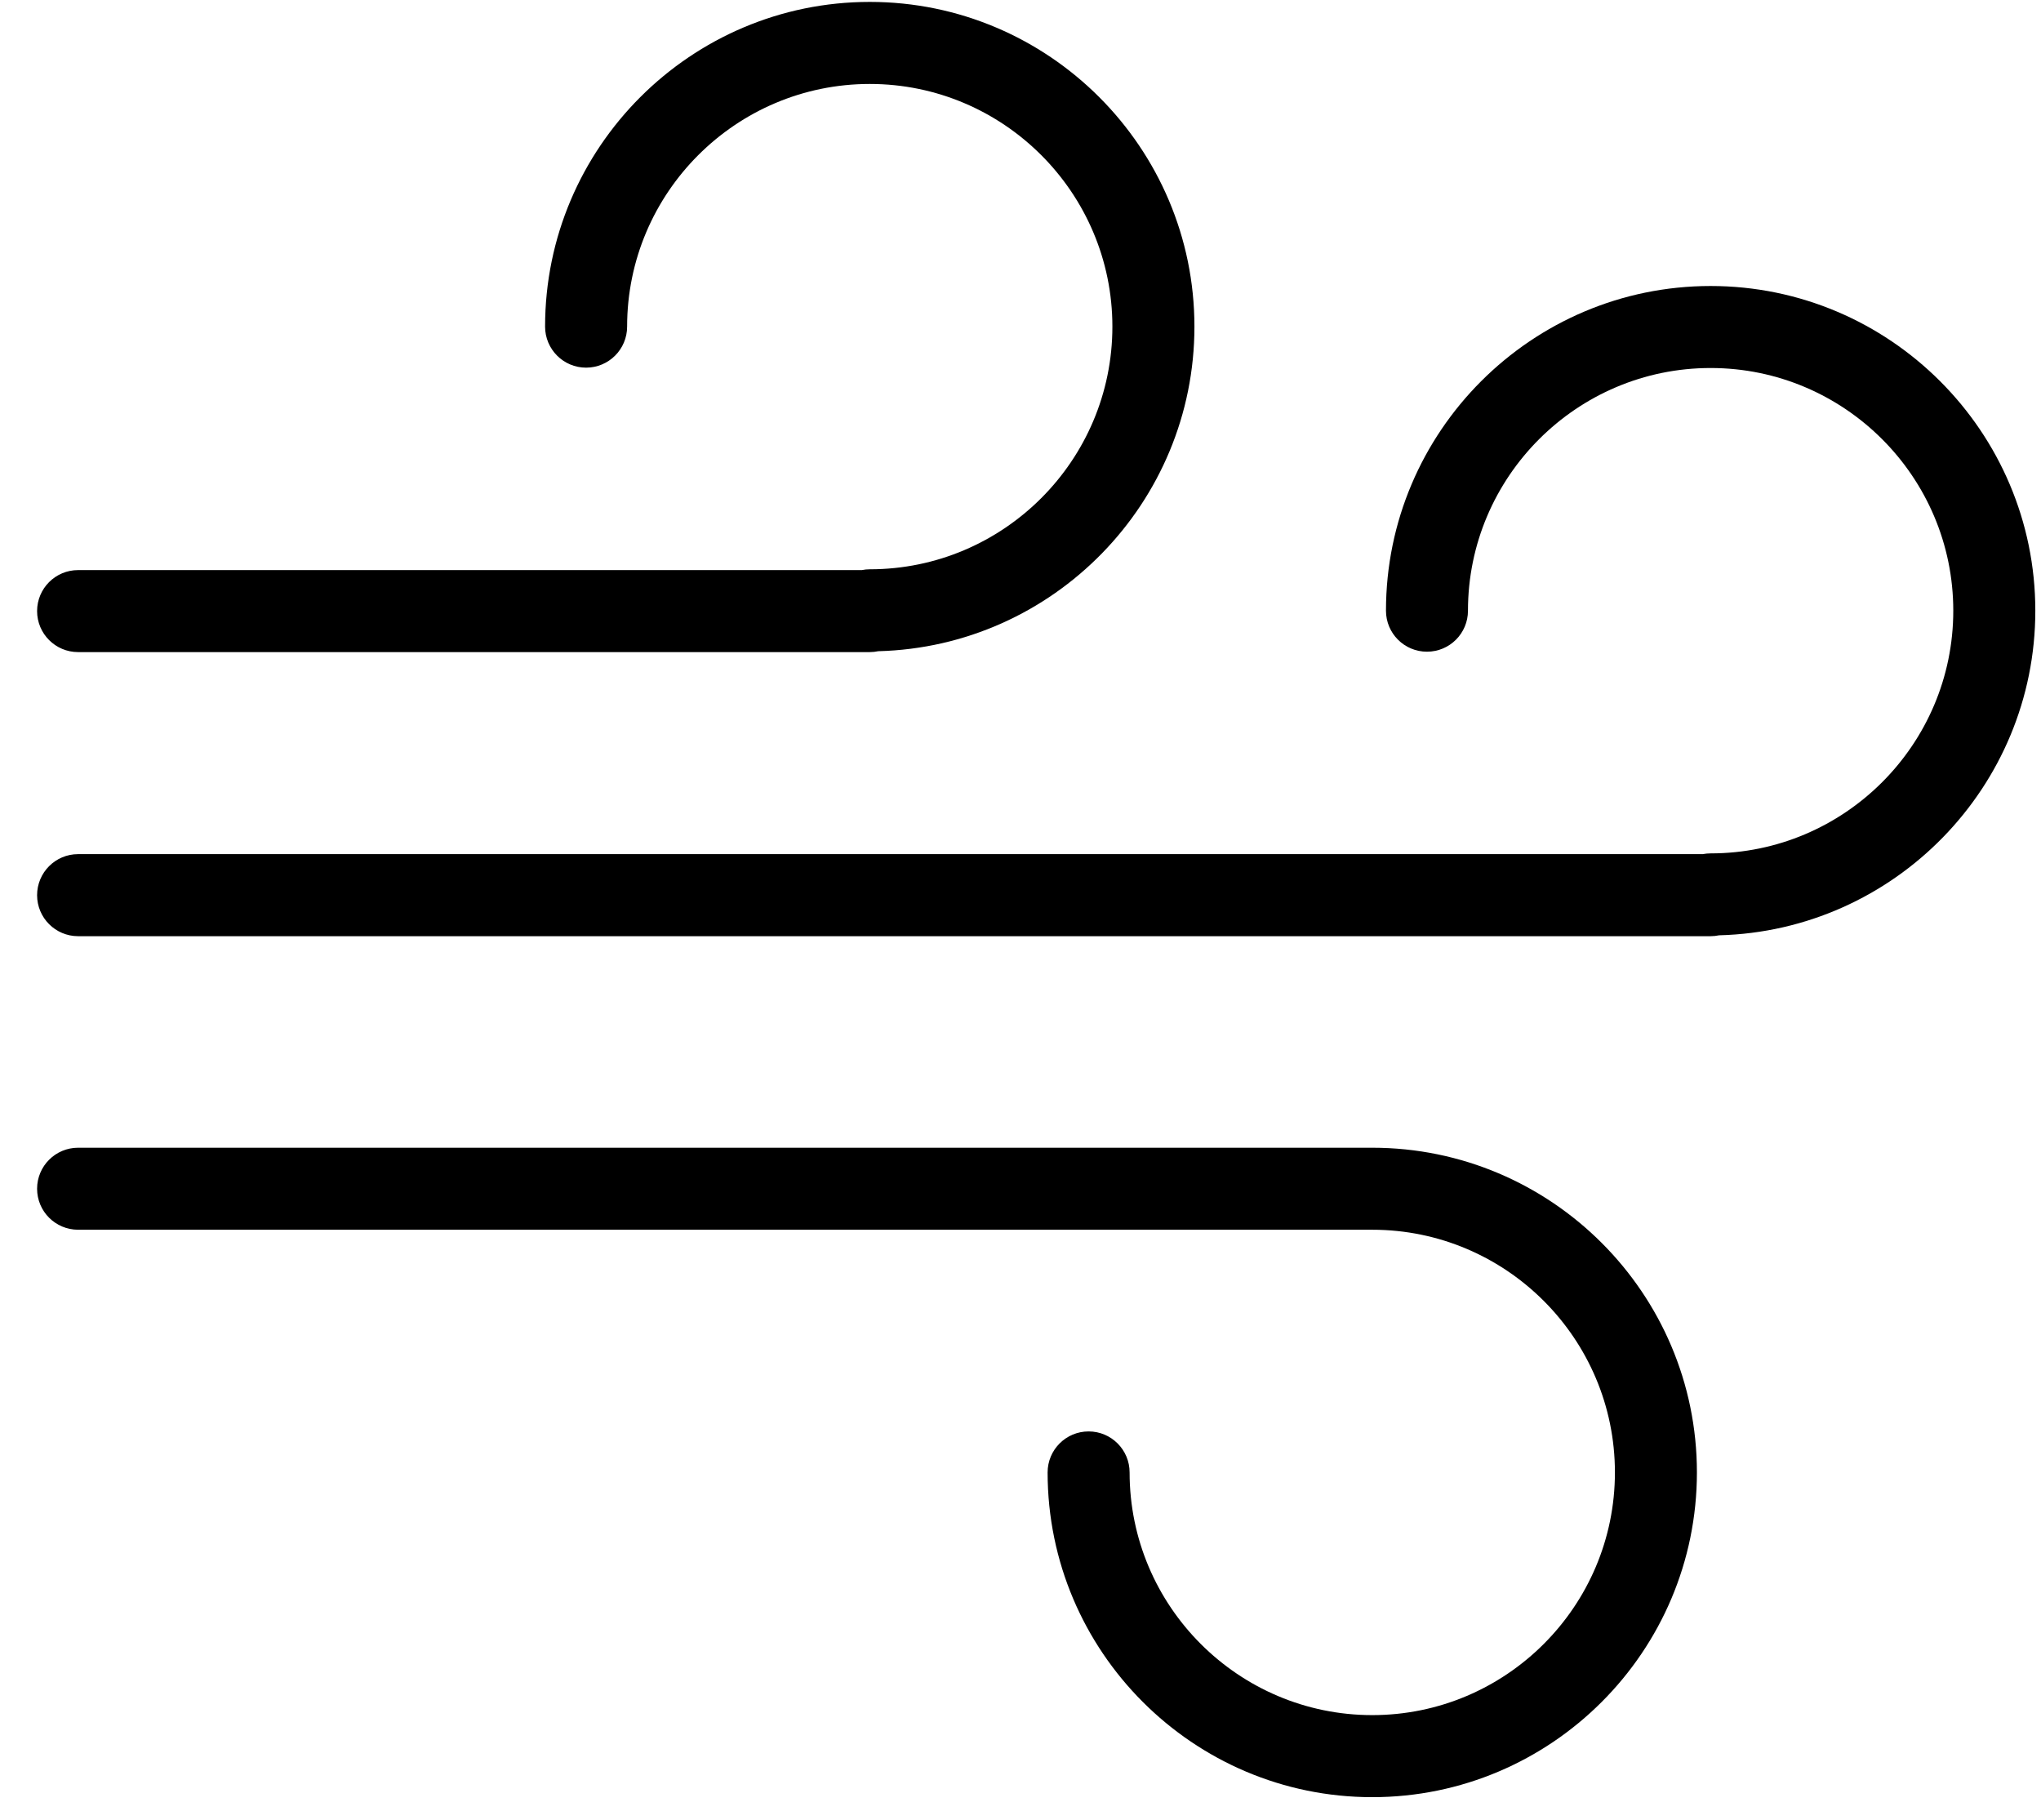
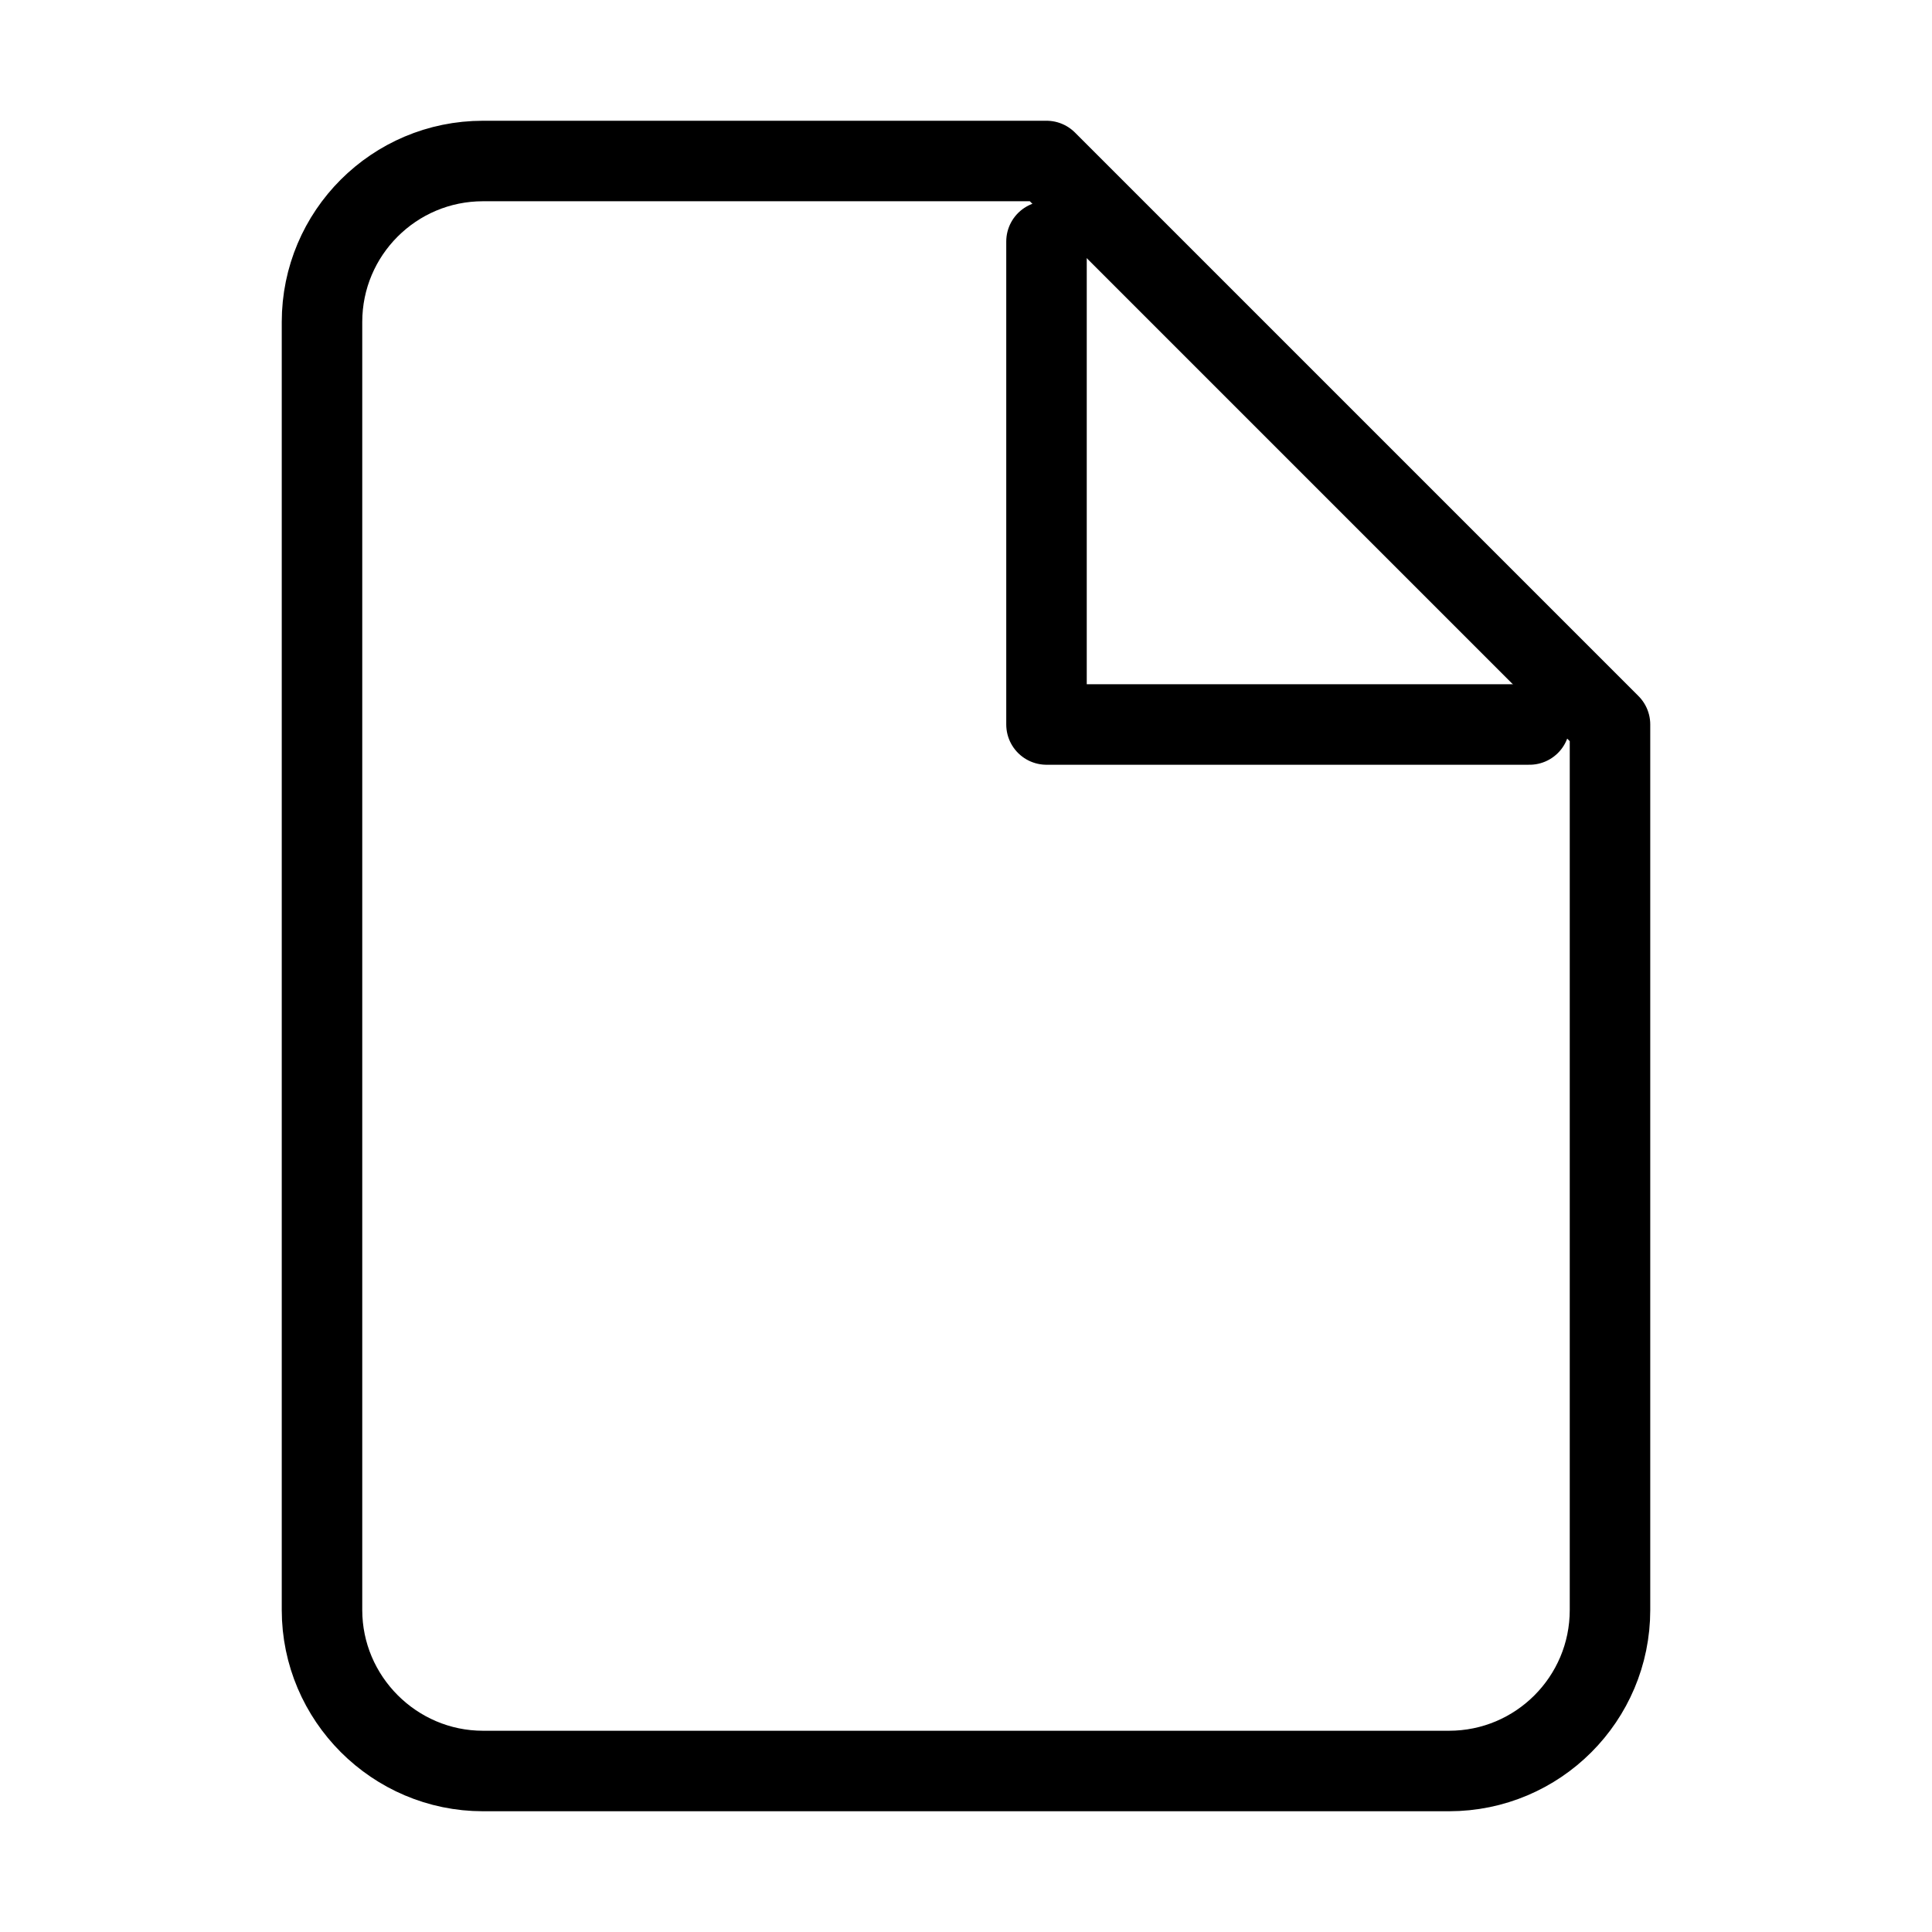
- <svg xmlns="http://www.w3.org/2000/svg" width="46" height="41" viewBox="0 0 46 41" fill="none">
-   <path d="M38.554 21.097H1.76C1.25 21.097 0.836 20.683 0.836 20.173C0.836 19.662 1.25 19.248 1.76 19.248H38.376C38.433 19.237 38.493 19.231 38.554 19.231C41.57 19.231 44.023 16.778 44.023 13.762C44.023 10.747 41.57 8.293 38.554 8.293C35.539 8.293 33.085 10.746 33.085 13.762C33.085 14.273 32.672 14.686 32.161 14.686C31.651 14.686 31.237 14.273 31.237 13.762C31.237 9.727 34.519 6.445 38.554 6.445C42.589 6.445 45.872 9.727 45.872 13.762C45.872 17.733 42.692 20.976 38.745 21.077C38.684 21.09 38.62 21.097 38.554 21.097Z" fill="currentColor" />
-   <path d="M19.603 14.695H1.76C1.25 14.695 0.836 14.281 0.836 13.771C0.836 13.26 1.25 12.847 1.76 12.847H19.424C19.482 12.835 19.541 12.829 19.603 12.829C22.618 12.829 25.071 10.376 25.071 7.36C25.071 4.345 22.618 1.892 19.603 1.892C16.587 1.892 14.134 4.345 14.134 7.36C14.134 7.871 13.72 8.285 13.209 8.285C12.699 8.285 12.285 7.871 12.285 7.36C12.285 3.326 15.568 0.043 19.603 0.043C23.637 0.043 26.92 3.326 26.92 7.36C26.92 11.332 23.74 14.574 19.794 14.675C19.732 14.688 19.668 14.695 19.603 14.695Z" fill="currentColor" />
-   <path d="M30.928 40.499C26.893 40.499 23.611 37.216 23.611 33.181C23.611 32.671 24.024 32.257 24.535 32.257C25.046 32.257 25.459 32.671 25.459 33.181C25.459 36.197 27.913 38.65 30.928 38.65C33.944 38.65 36.397 36.197 36.397 33.181C36.397 30.166 33.944 27.712 30.928 27.712H1.76C1.25 27.712 0.836 27.299 0.836 26.788C0.836 26.278 1.25 25.864 1.76 25.864H30.928C34.963 25.864 38.245 29.146 38.245 33.181C38.245 37.216 34.963 40.499 30.928 40.499Z" fill="currentColor" />
+ <svg xmlns="http://www.w3.org/2000/svg" width="24" height="24" viewBox="0 0 24 24" fill="none" stroke="currentColor" stroke-width="1" stroke-linecap="round" stroke-linejoin="round">
+   <path d="M13 2H6a2 2 0 0 0-2 2v16c0 1.1.9 2 2 2h12a2 2 0 0 0 2-2V9l-7-7z" />
+   <path d="M13 3v6h6" />
</svg>
